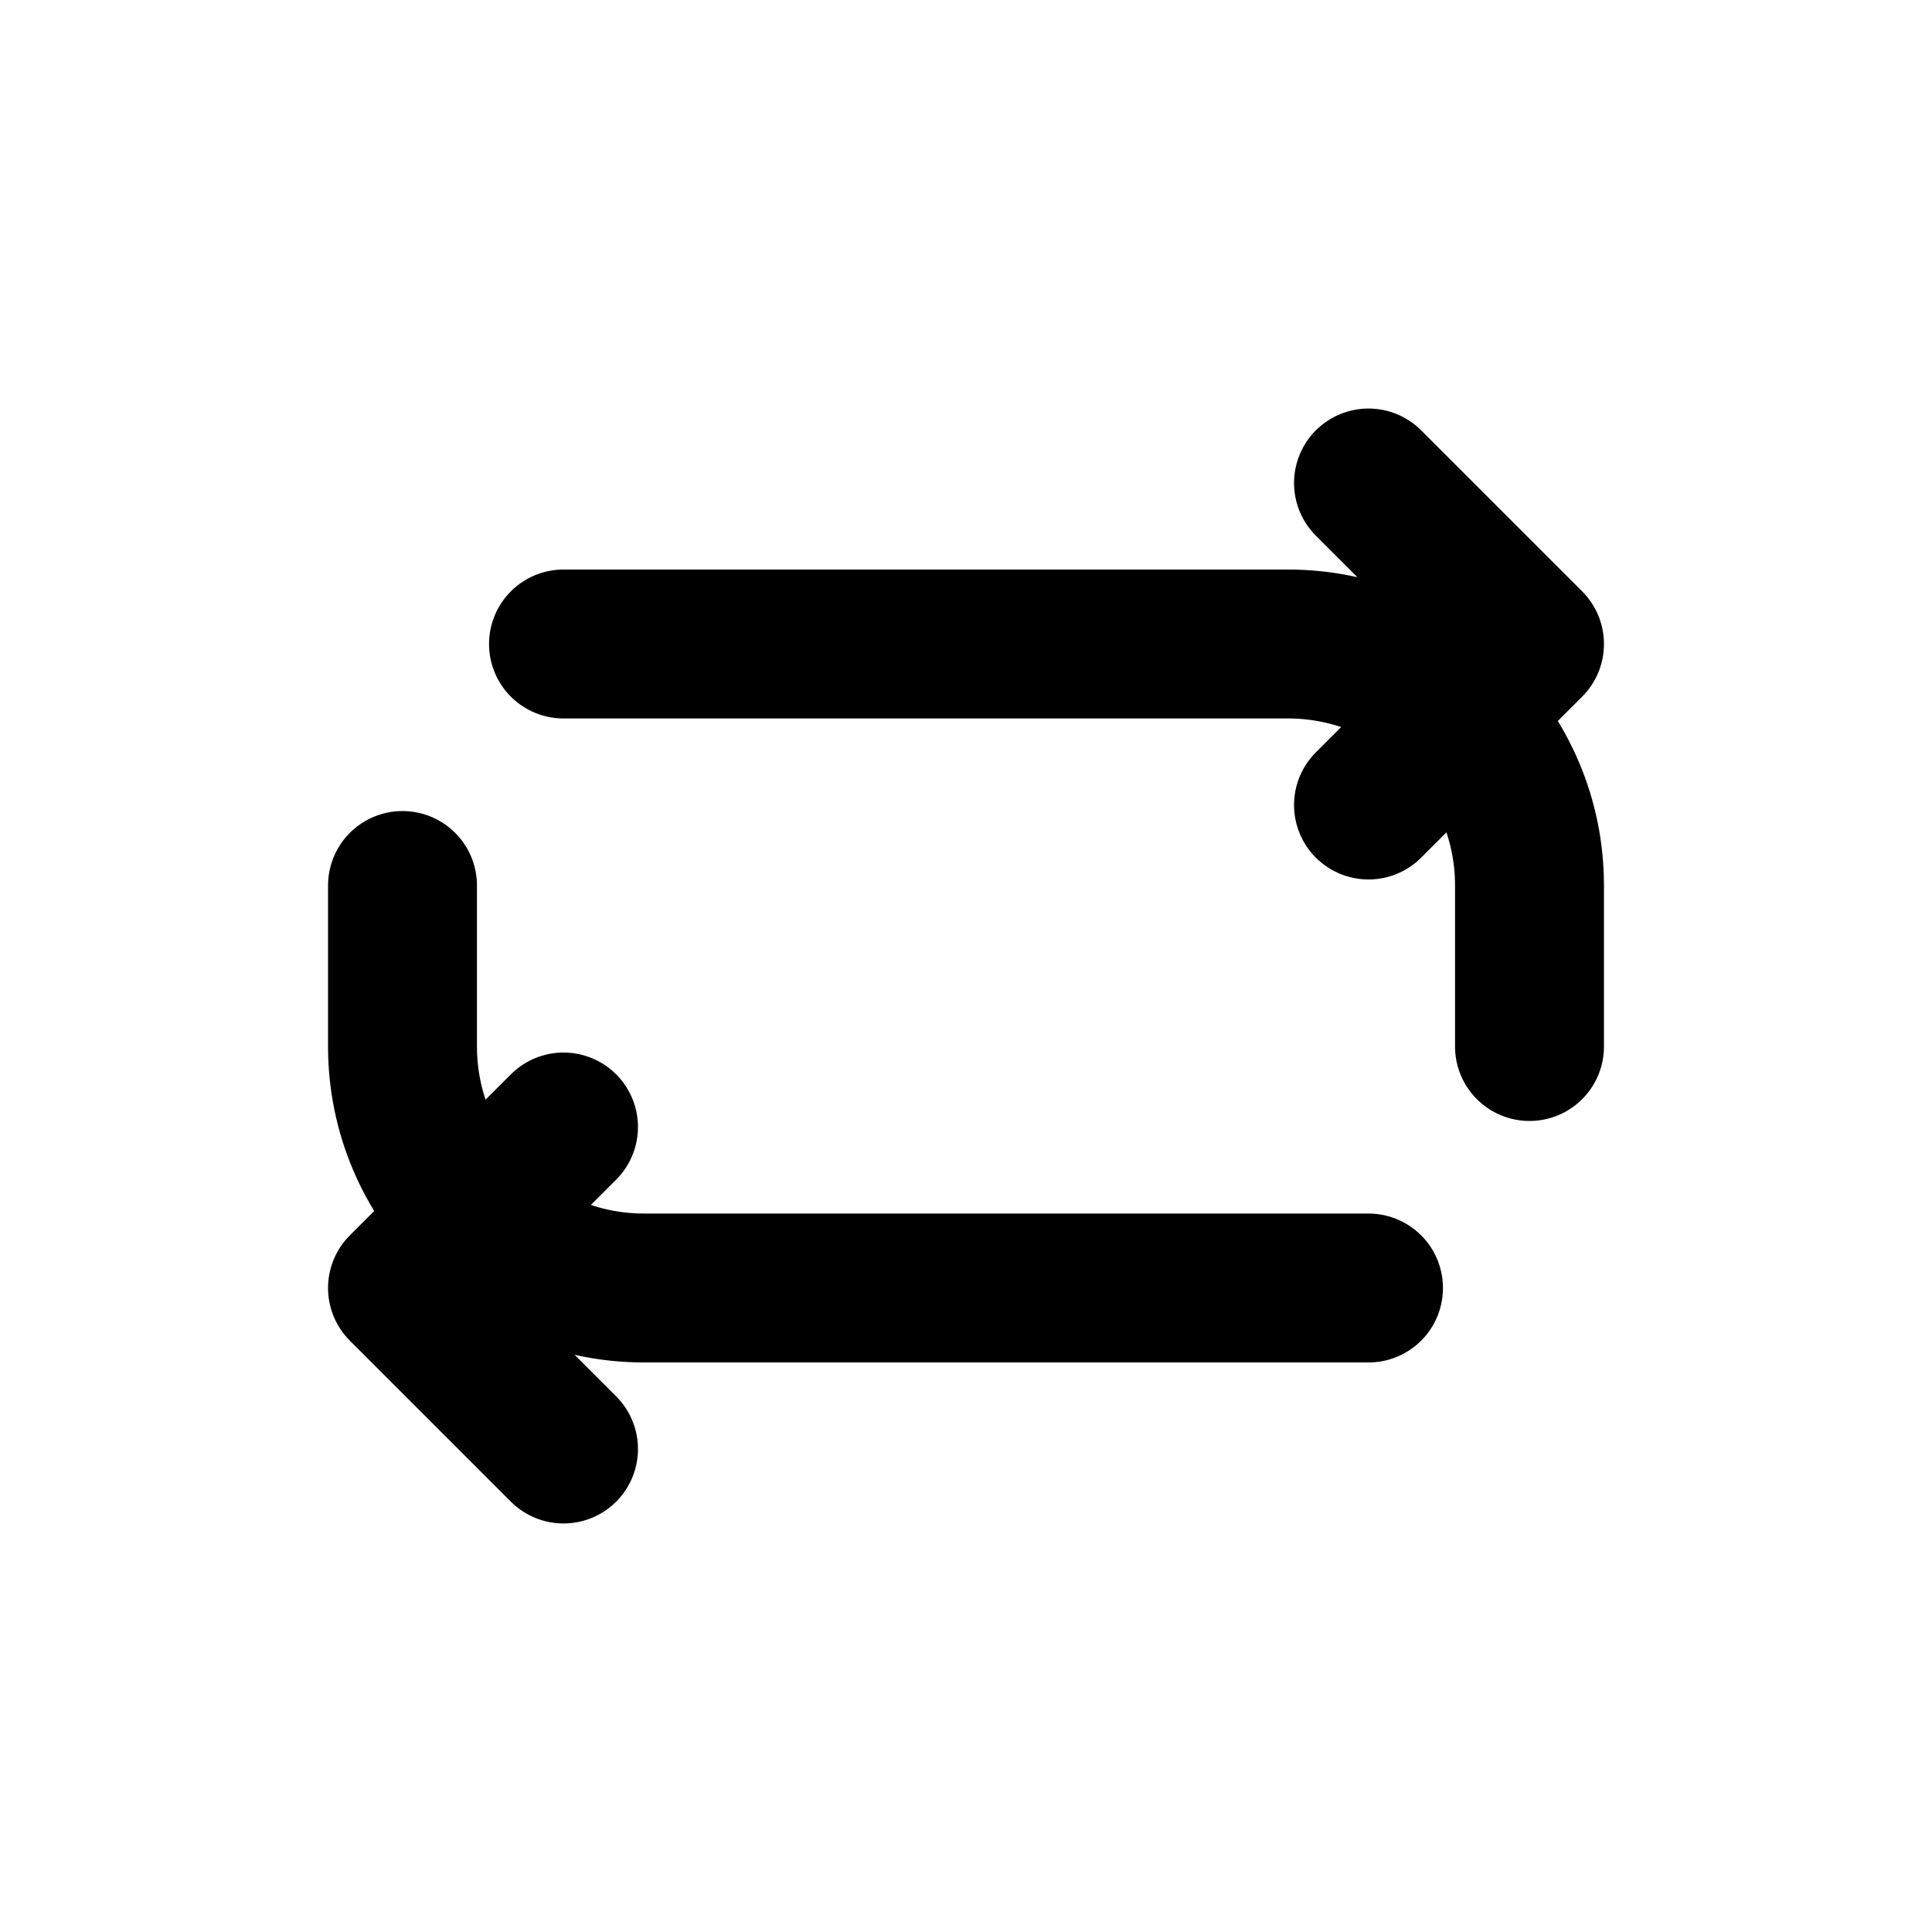
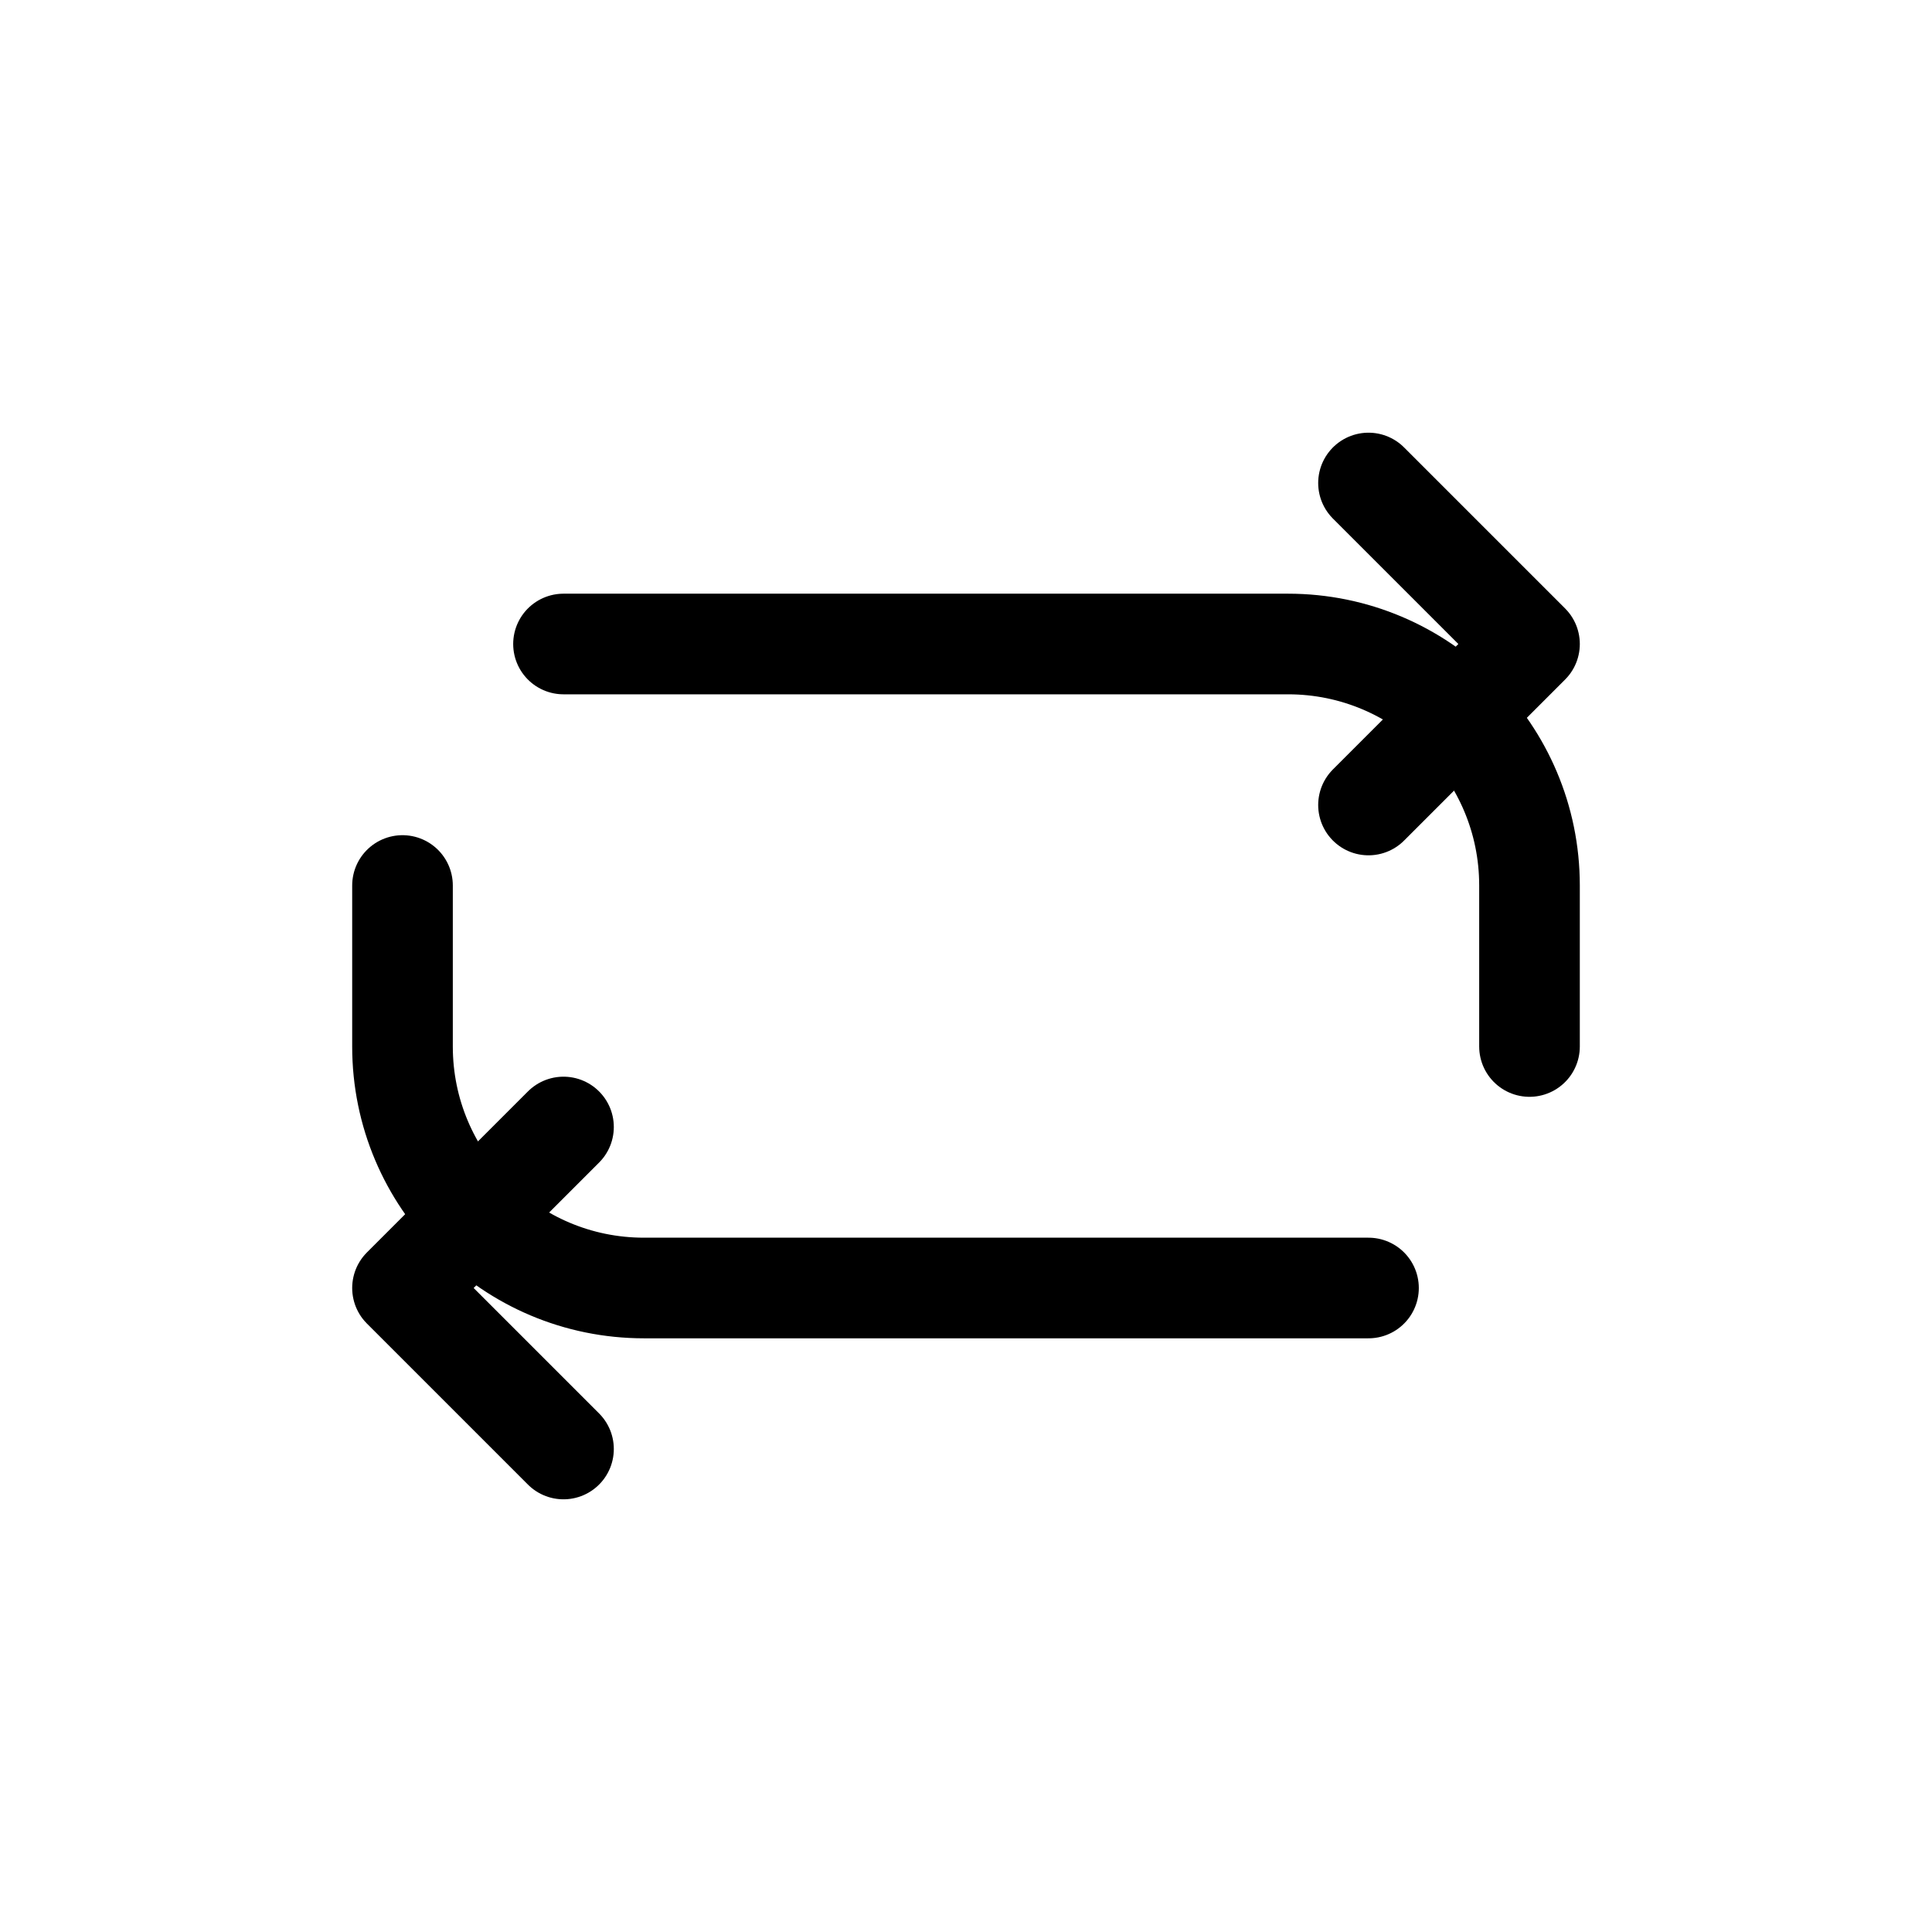
<svg xmlns="http://www.w3.org/2000/svg" viewBox="0 0 24 24" width="24" height="24" fill="none" aria-hidden="true">
-   <path d="M7.0 8.0 H16.0 A3 3 0 0 1 19.0 11.0 V13.0" stroke="currentColor" stroke-width="1.85" stroke-linecap="round" stroke-linejoin="round" fill="none" />
-   <path d="M17.0 6.0 L19.0 8.0 L17.0 10.0" stroke="currentColor" stroke-width="1.85" stroke-linecap="round" stroke-linejoin="round" fill="none" />
-   <path d="M17.0 16.0 H8.0 A3 3 0 0 1 5.0 13.0 V11.0" stroke="currentColor" stroke-width="1.85" stroke-linecap="round" stroke-linejoin="round" fill="none" />
-   <path d="M7.0 18.0 L5.0 16.0 L7.0 14.0" stroke="currentColor" stroke-width="1.85" stroke-linecap="round" stroke-linejoin="round" fill="none" />
+   <path d="M7.0 8.0 H16.0 A3 3 0 0 1 19.0 11.0 V13.0" stroke="currentColor" stroke-width="1.25" stroke-linecap="round" stroke-linejoin="round" fill="none" />
+   <path d="M17.0 6.0 L19.0 8.0 L17.0 10.0" stroke="currentColor" stroke-width="1.25" stroke-linecap="round" stroke-linejoin="round" fill="none" />
+   <path d="M17.0 16.0 H8.0 A3 3 0 0 1 5.0 13.0 V11.0" stroke="currentColor" stroke-width="1.25" stroke-linecap="round" stroke-linejoin="round" fill="none" />
+   <path d="M7.0 18.0 L5.0 16.0 L7.0 14.0" stroke="currentColor" stroke-width="1.25" stroke-linecap="round" stroke-linejoin="round" fill="none" />
</svg>
